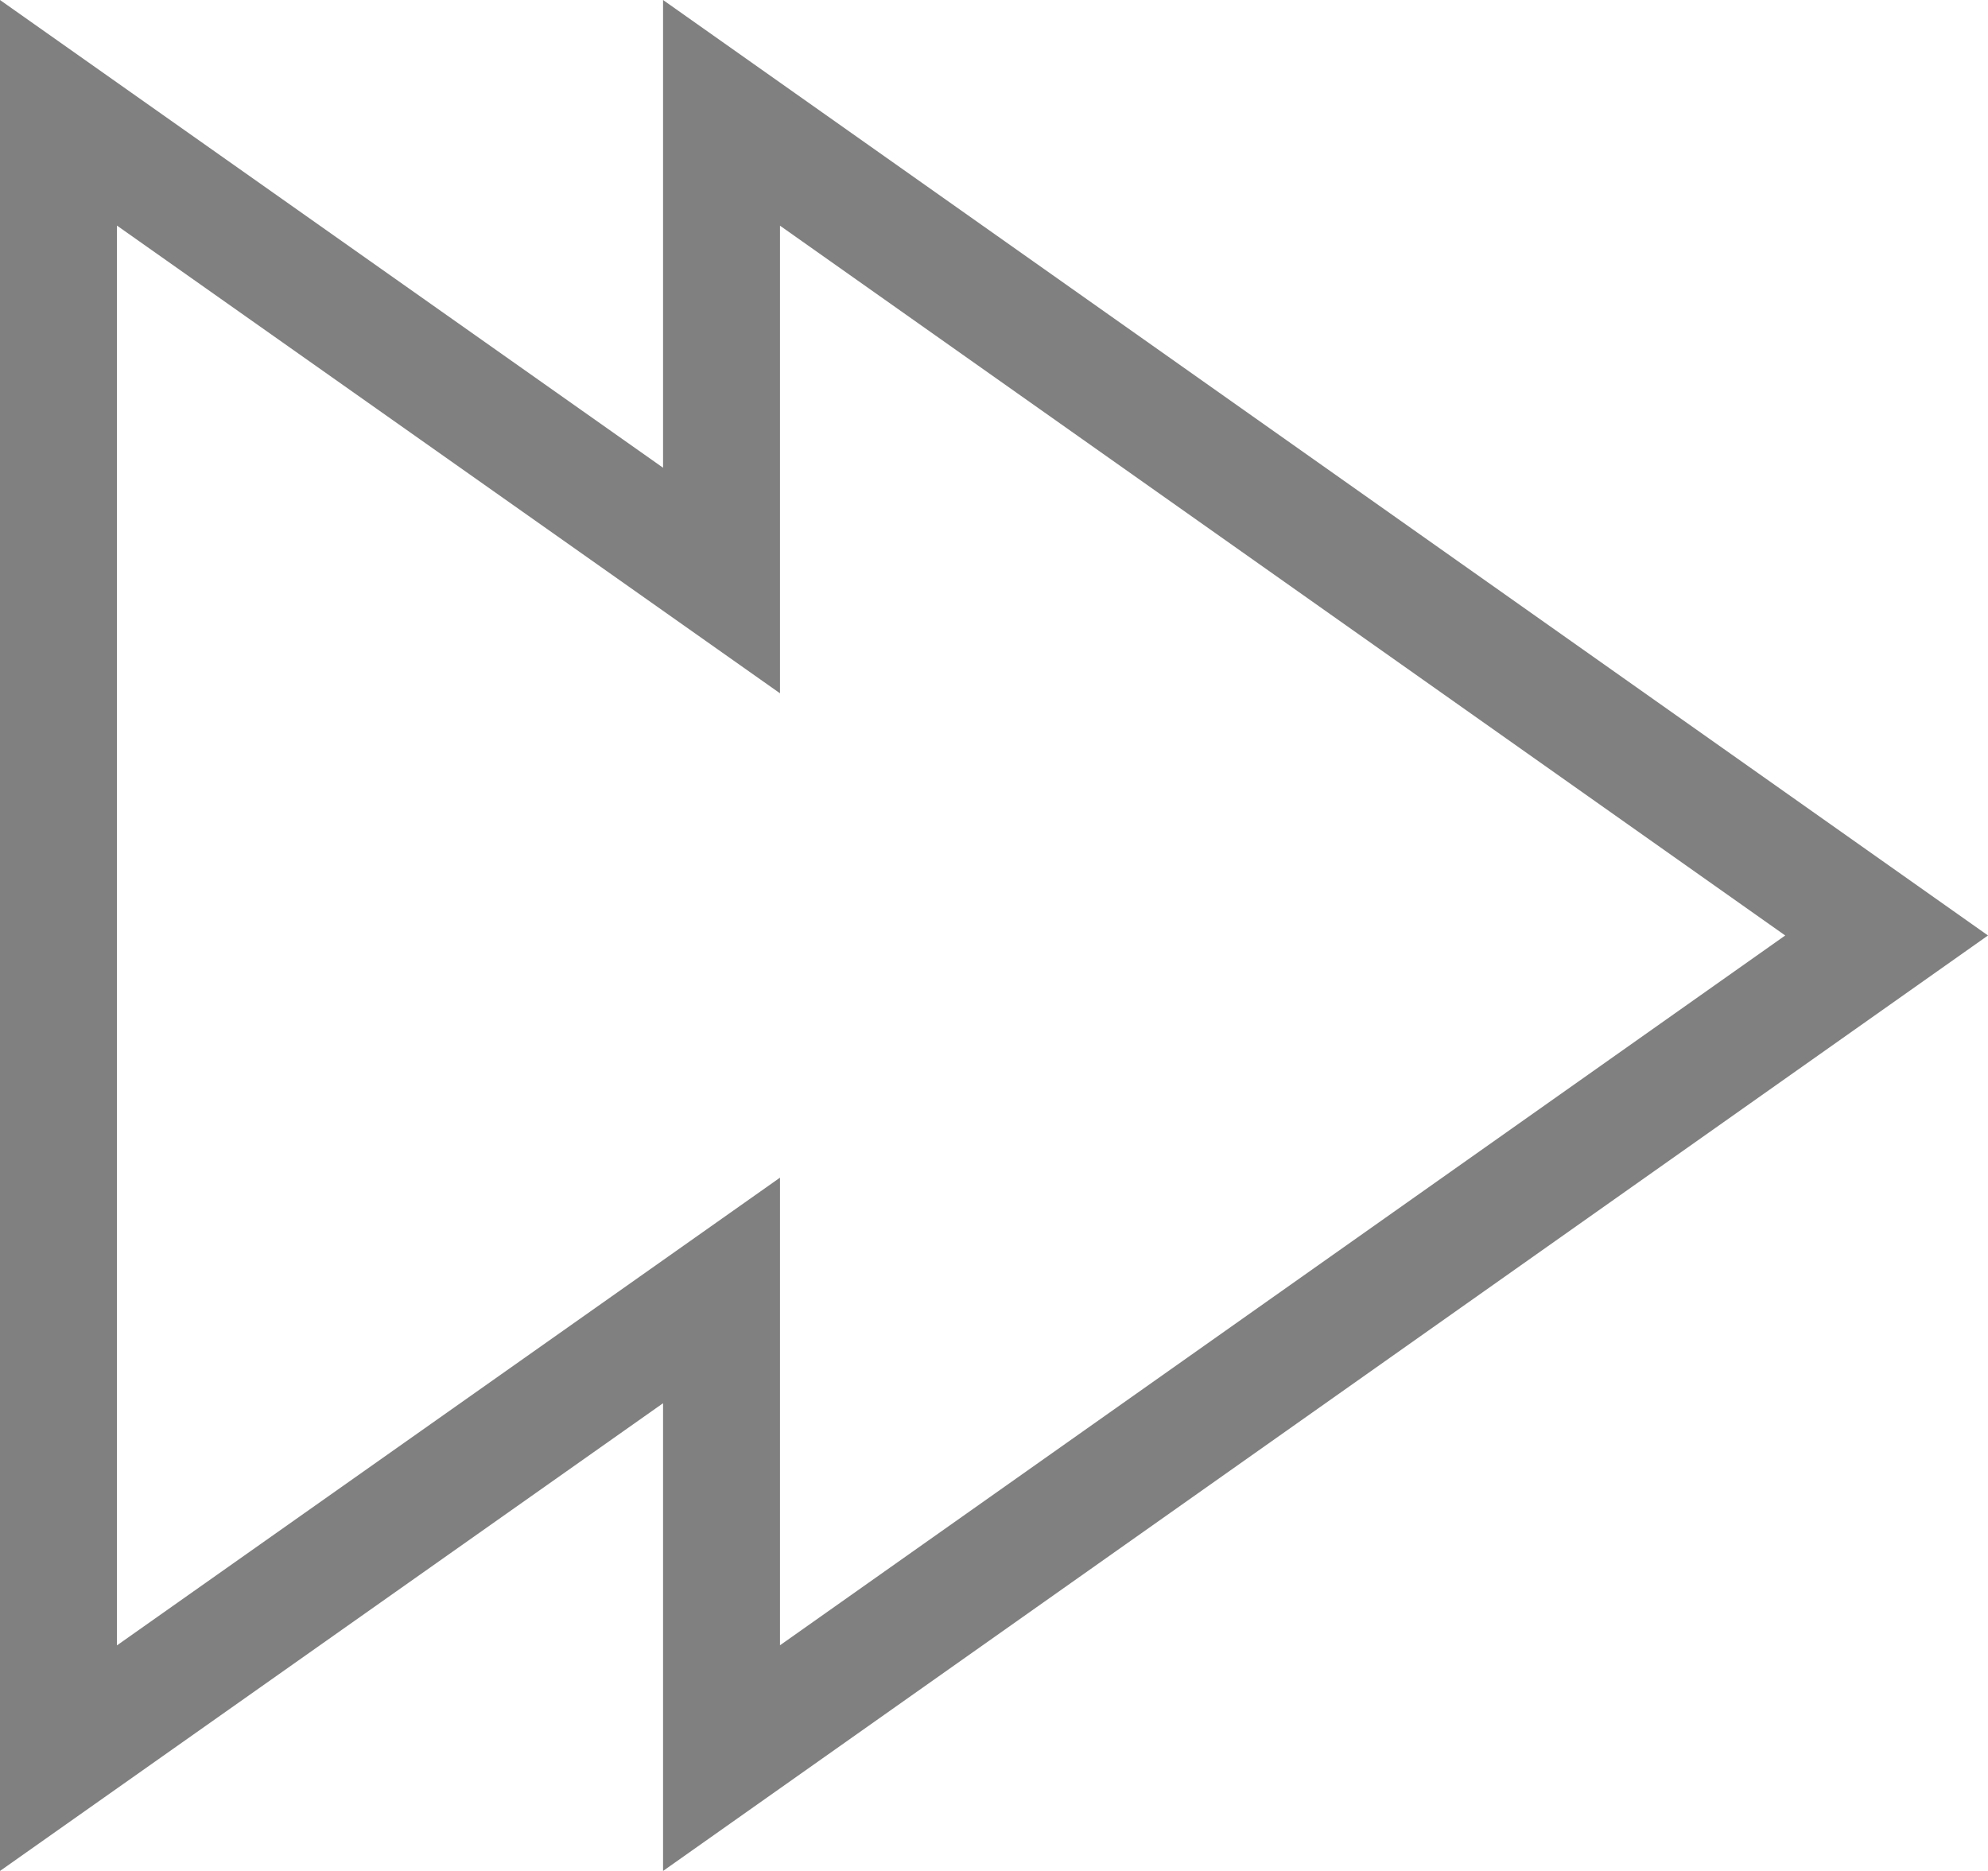
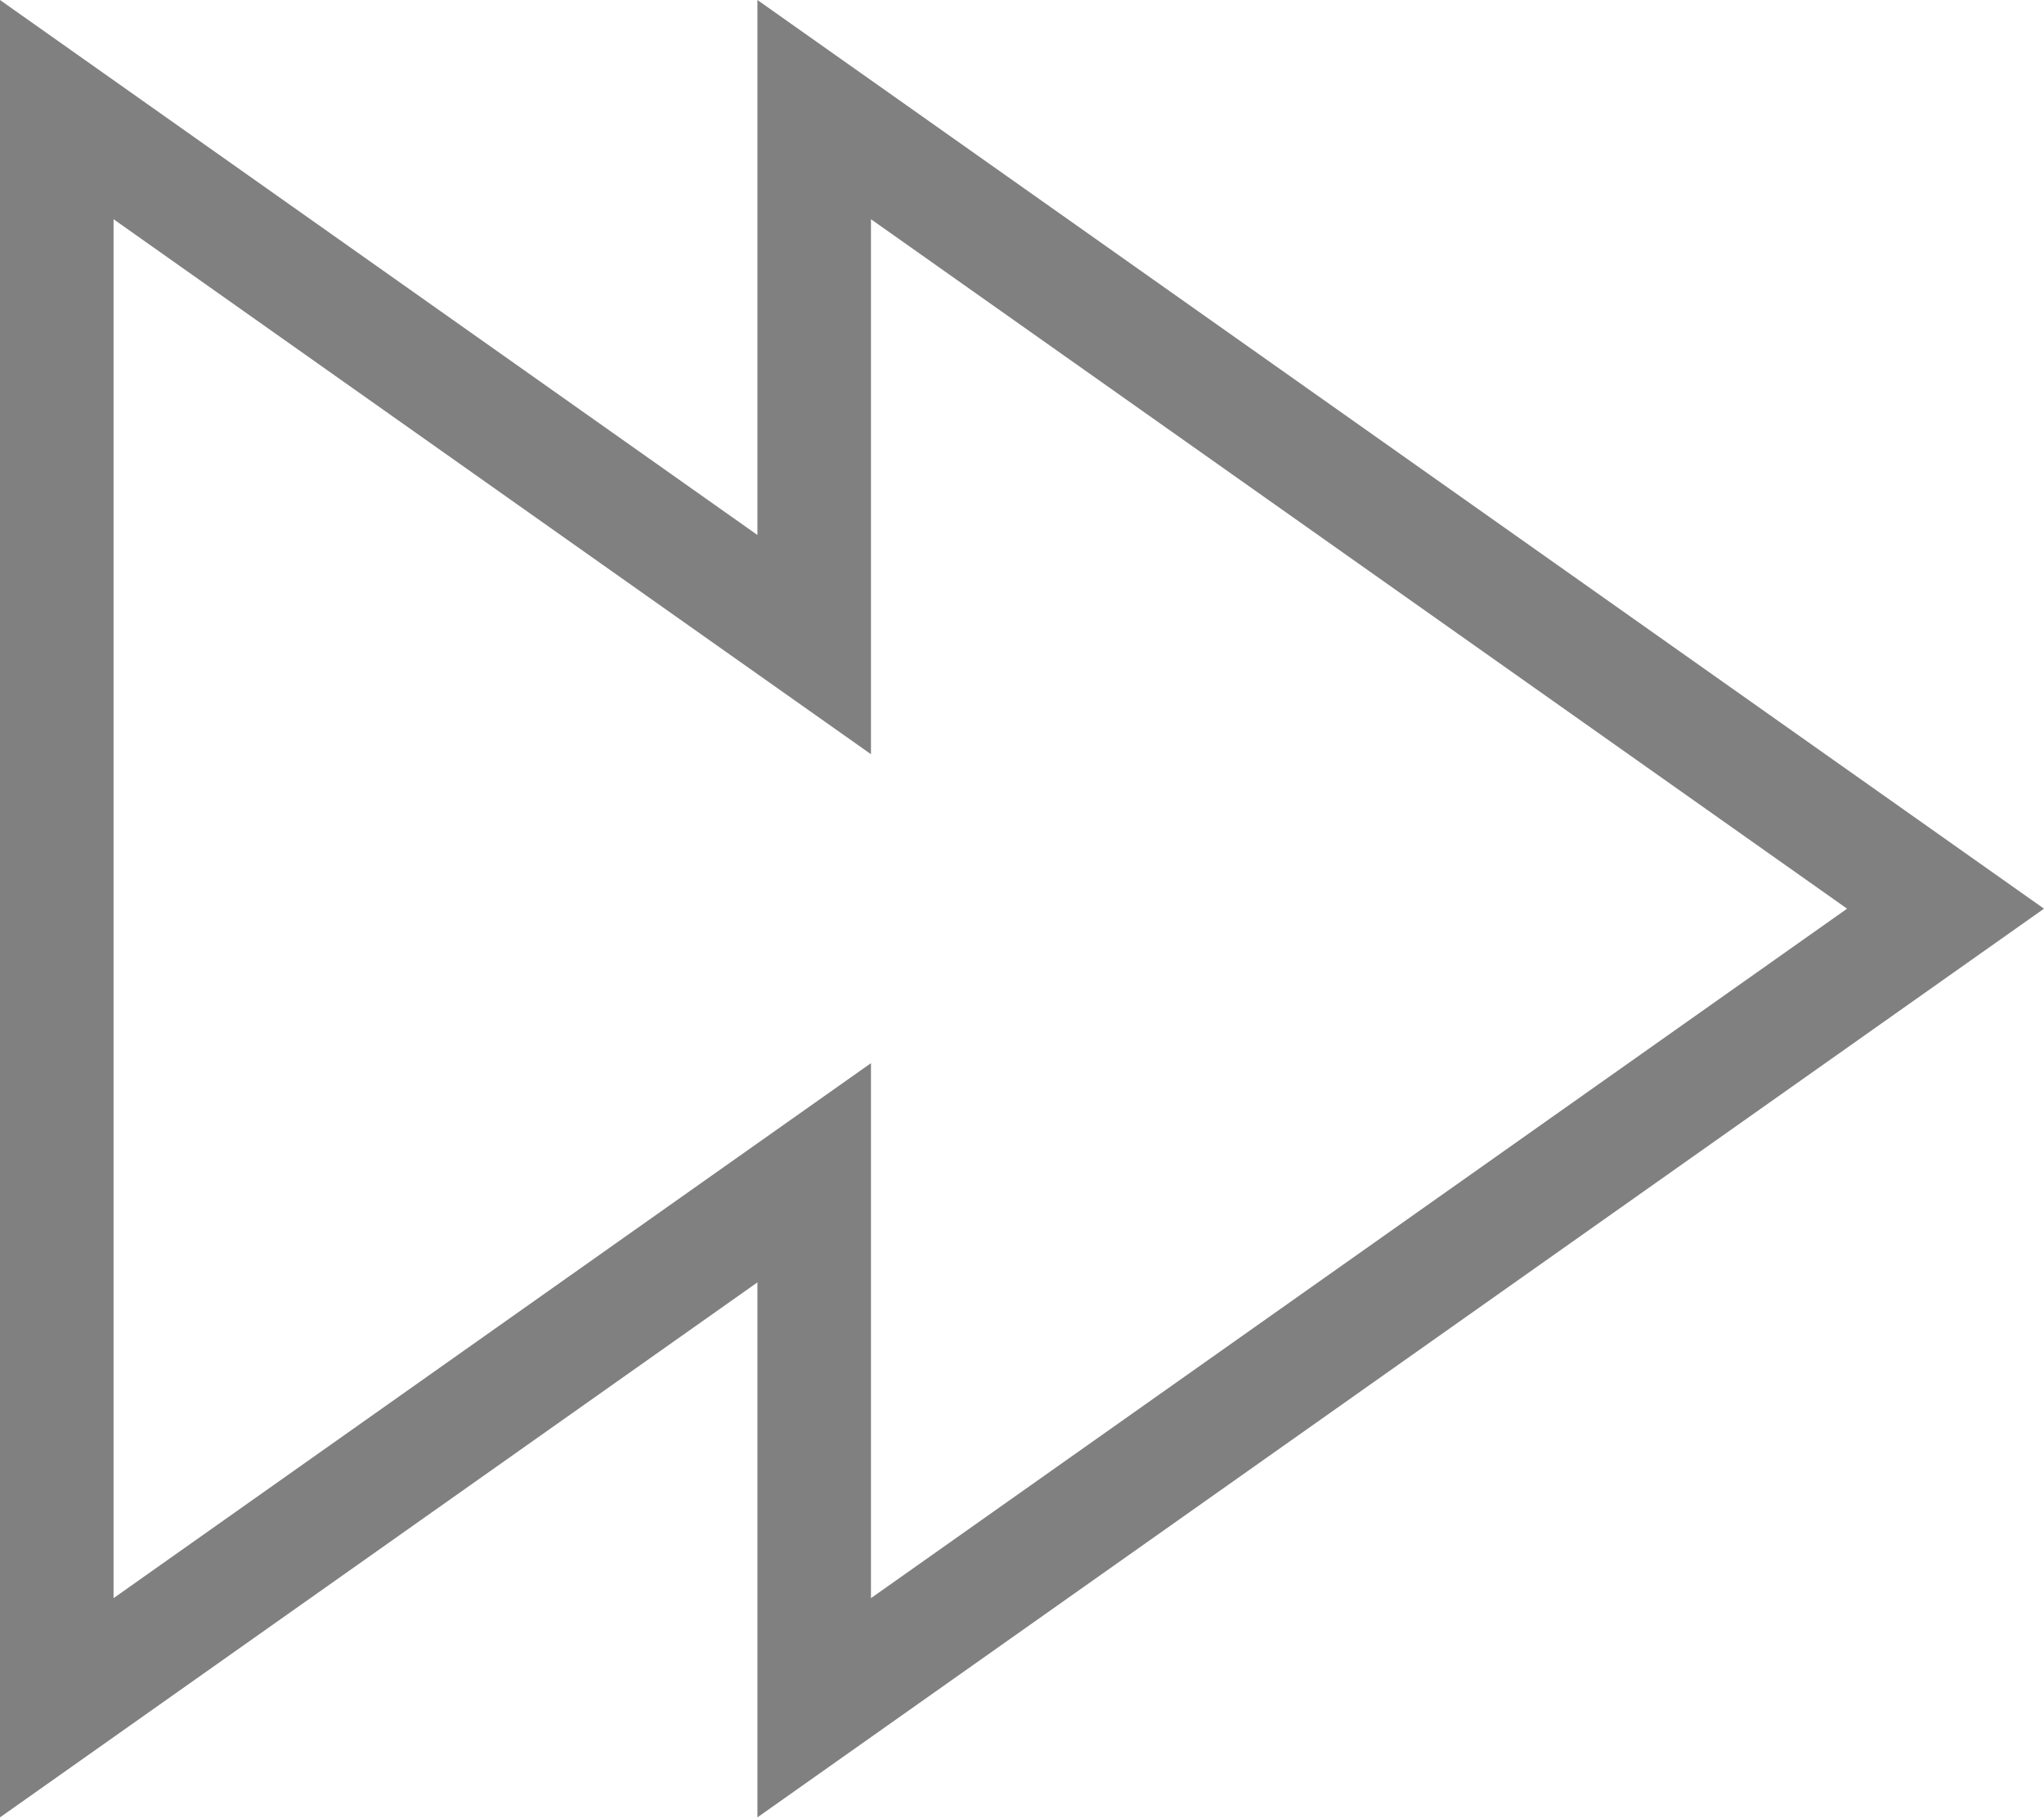
- <svg xmlns="http://www.w3.org/2000/svg" version="1.1" id="Layer_1" x="0px" y="0px" width="17px" height="16px" viewBox="0 0 17 16" enable-background="new 0 0 17 16" xml:space="preserve">
+ <svg xmlns="http://www.w3.org/2000/svg" version="1.1" id="Layer_1" x="0px" y="0px" width="18px" height="16px" viewBox="0 0 18 16" enable-background="new 0 0 18 16" xml:space="preserve">
  <g>
-     <path fill="#808080" d="M1,1.929l4.094,2.888L6.67,5.929V4V1.93L15.266,8L6.67,14.07V12v-1.929l-1.576,1.112L1,14.071V1.929    M5.67,0v4L0,0v16l5.67-4v4L17,8L5.67,0L5.67,0z" />
+     <path fill="#808080" d="M7.67,1.93L16.266,8L7.67,14.07v-2.78V9.36l-1.577,1.113L1,14.07V1.93l5.093,3.597L7.67,6.64V4.71V1.93    M6.67,0v4.71L0,0v16l6.67-4.71V16L18,8L6.67,0L6.67,0z" />
  </g>
</svg>
